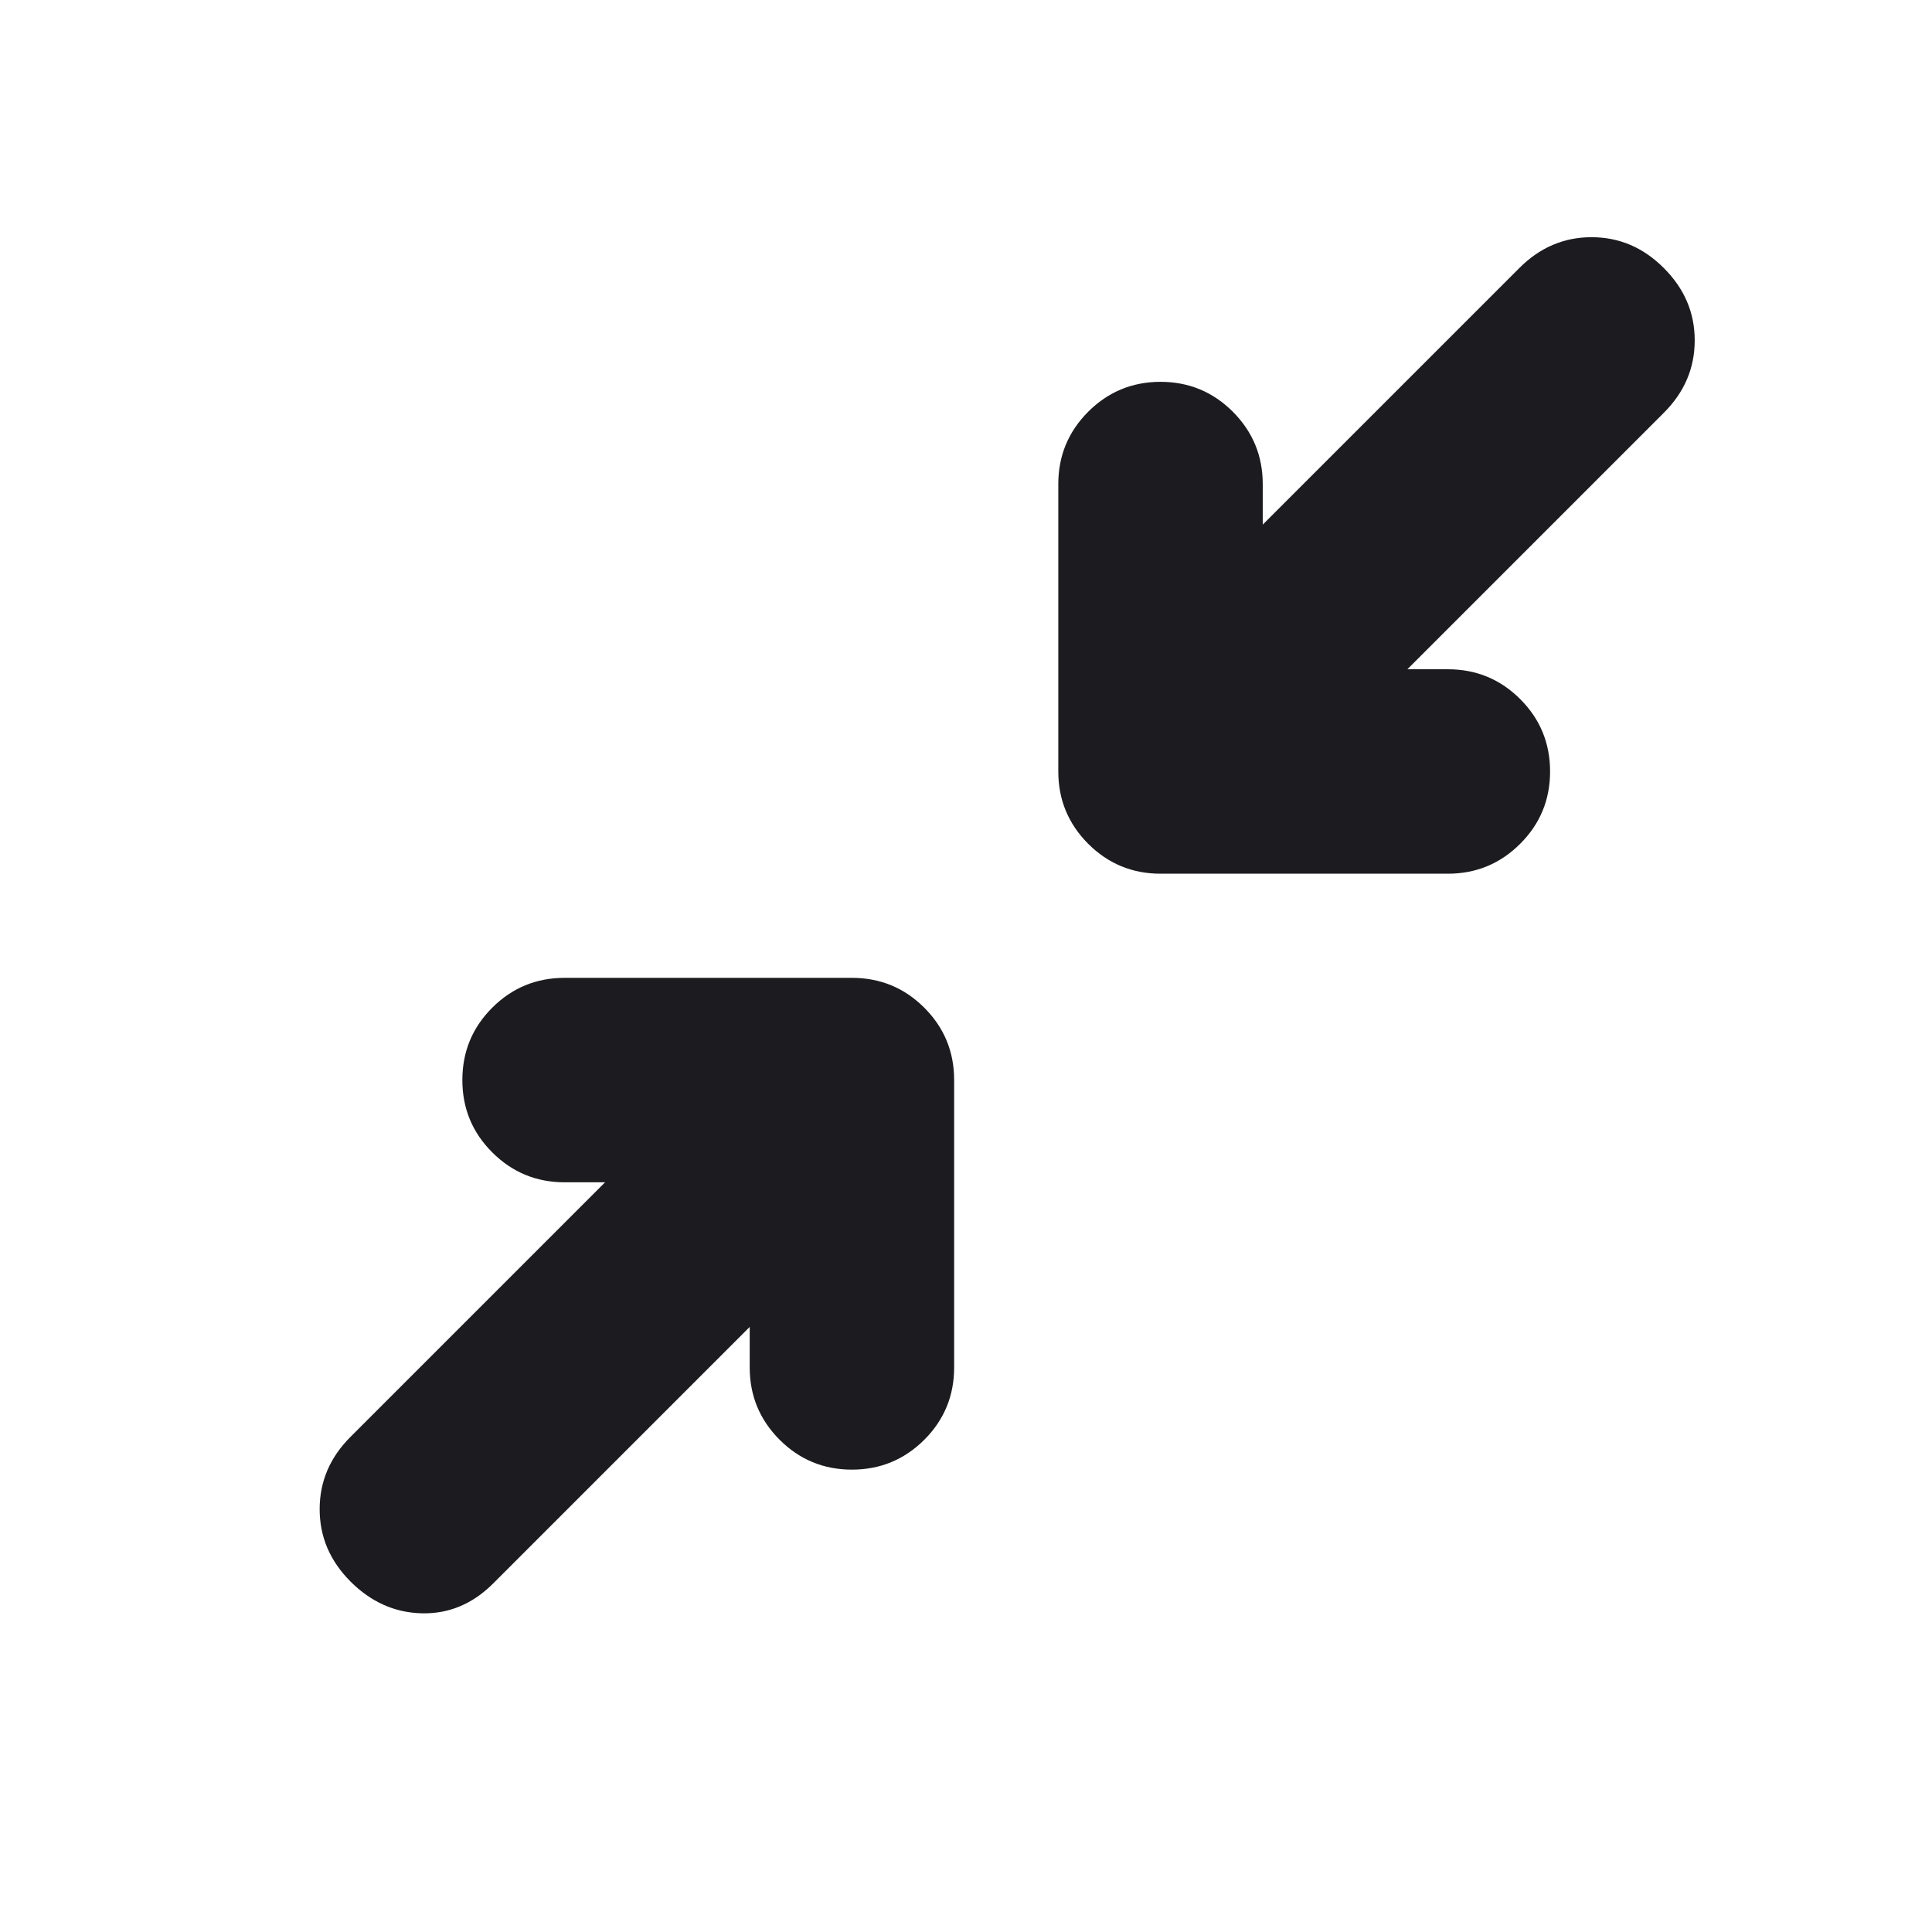
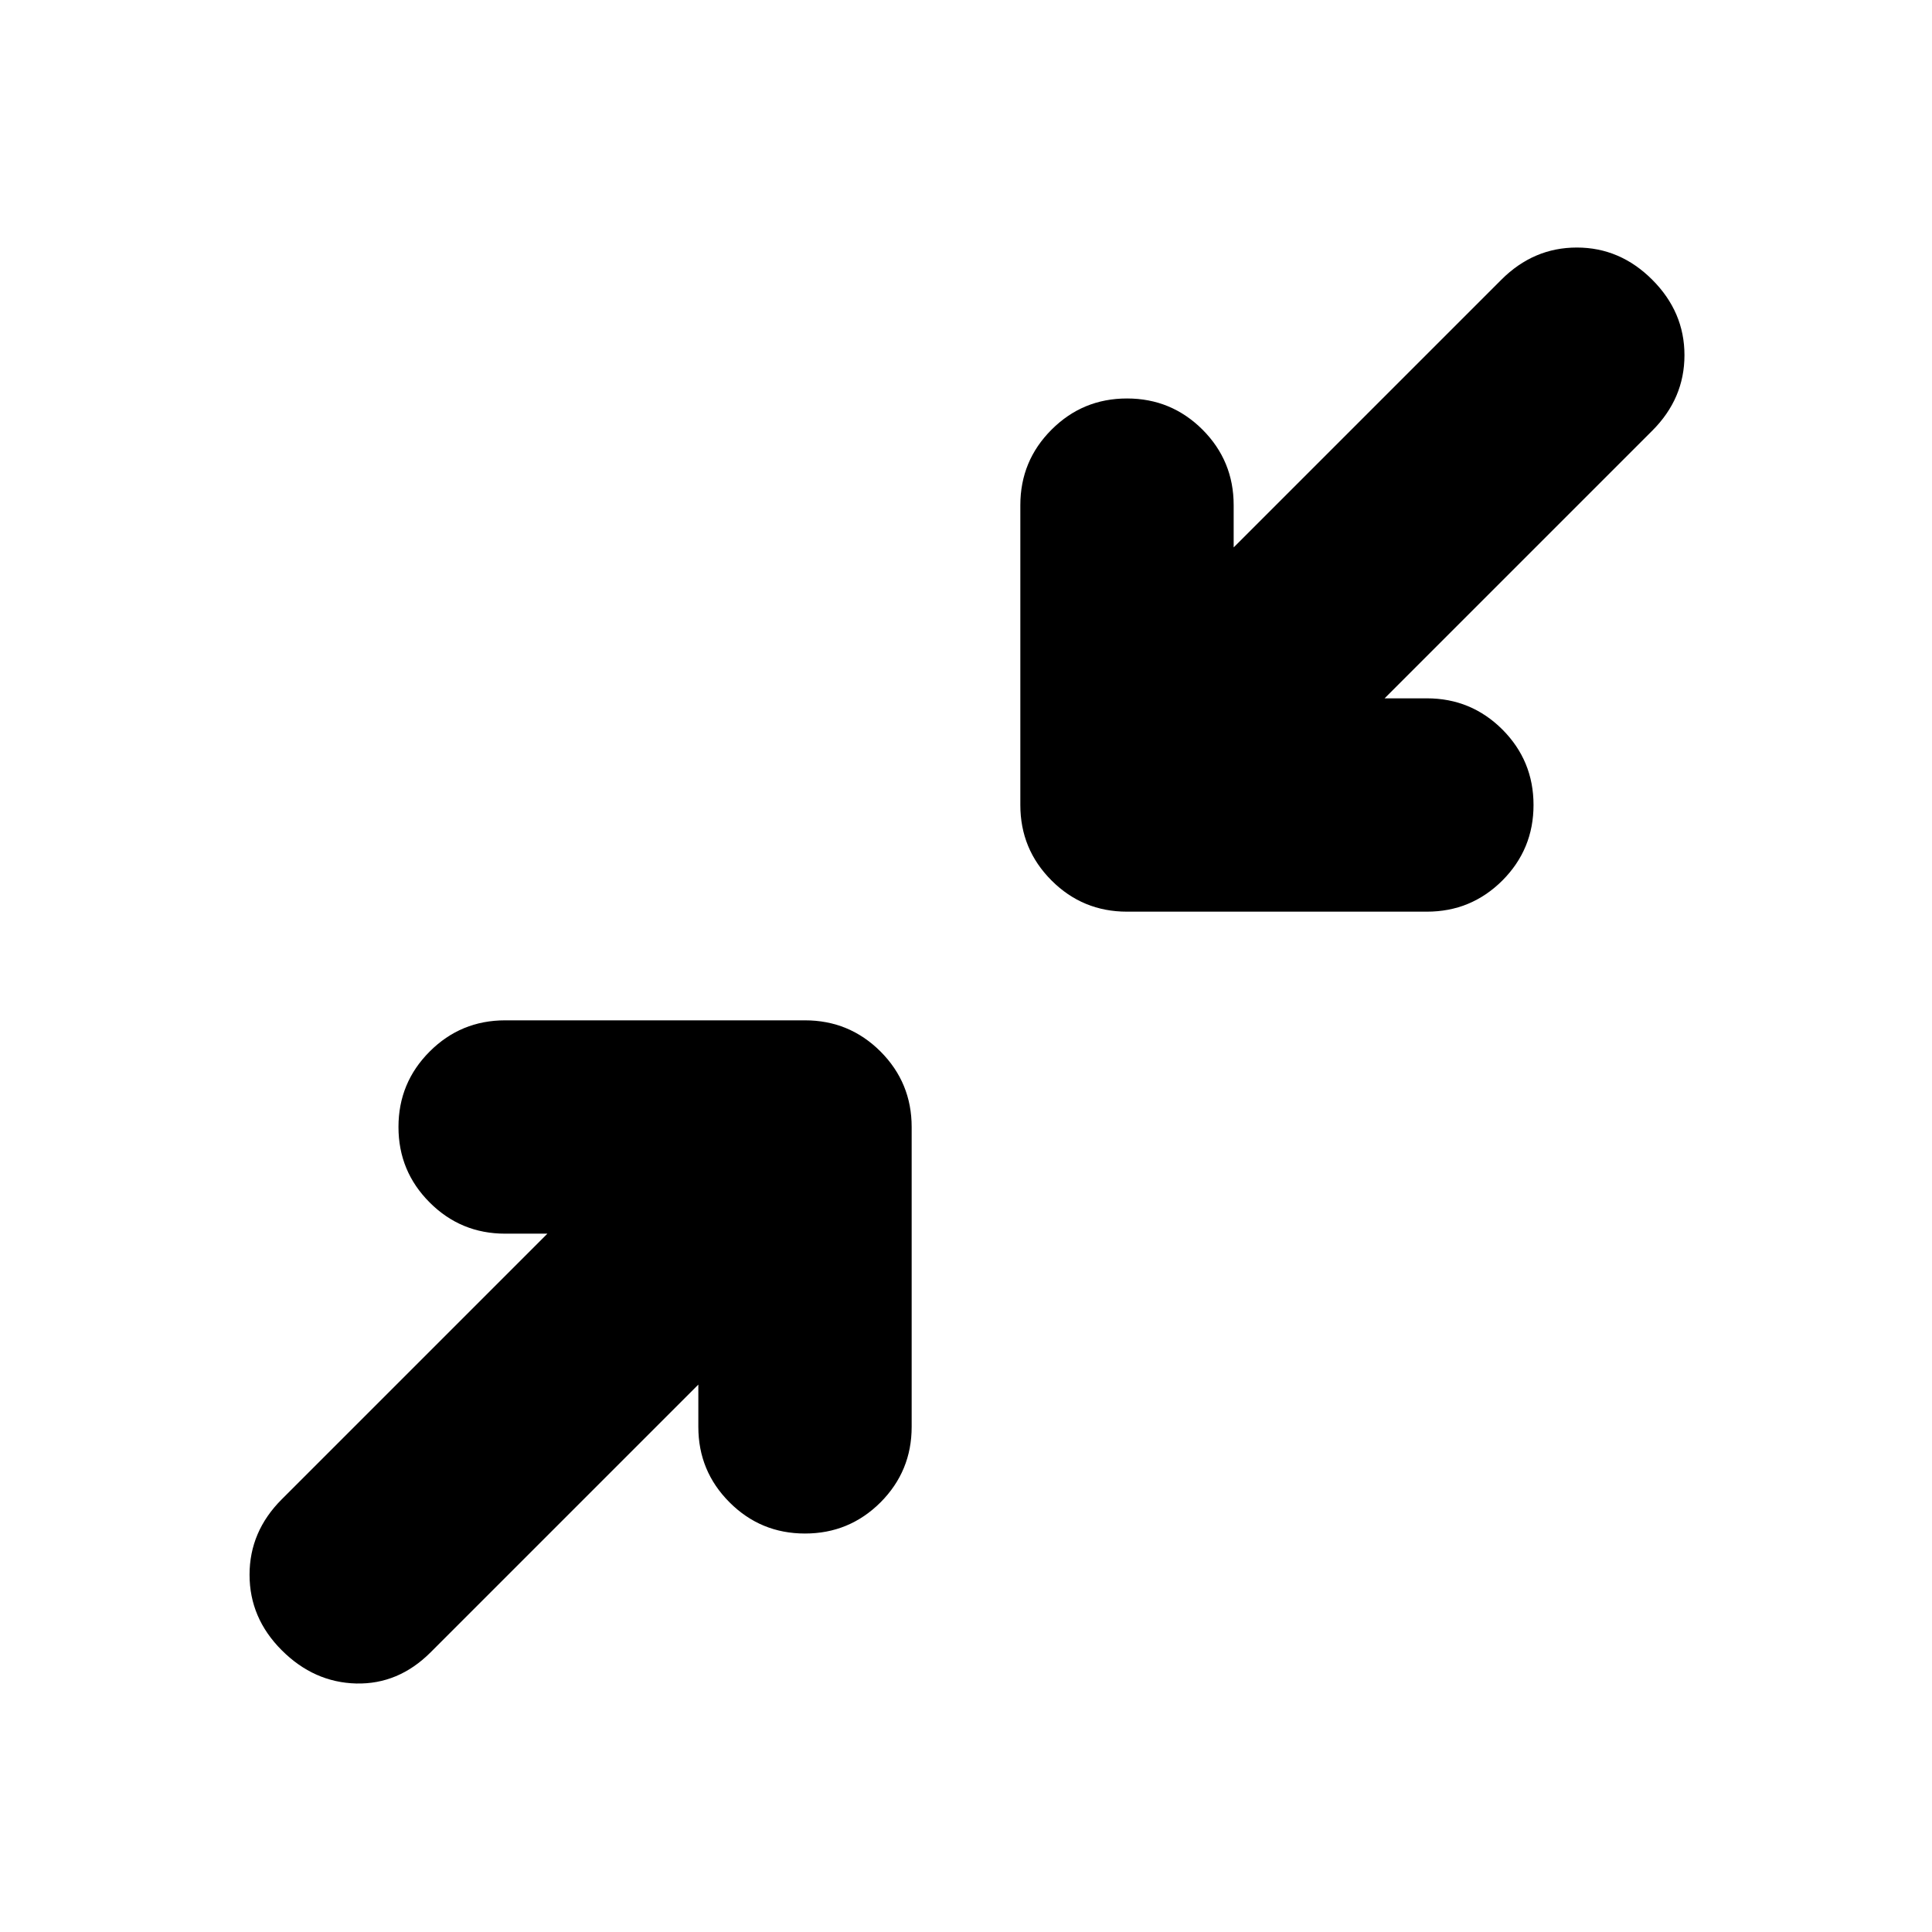
- <svg xmlns="http://www.w3.org/2000/svg" width="22" height="22" viewBox="0 0 22 22" fill="none">
-   <mask id="mask0_336_82" style="mask-type:alpha" maskUnits="userSpaceOnUse" x="0" y="0" width="22" height="22">
-     <rect x="0.917" width="21.083" height="21.083" fill="#D9D9D9" />
+ <svg xmlns="http://www.w3.org/2000/svg" width="24" height="24" viewBox="0 0 24 24" fill="none">
+   <mask id="mask0_737_1297" style="mask-type:alpha" maskUnits="userSpaceOnUse" x="0" y="0" width="24" height="24">
+     <rect width="24" height="24" fill="black" />
  </mask>
-   <g mask="url(#mask0_336_82)">
-     <path d="M8.537 15.11L5.616 18.031C5.382 18.265 5.111 18.378 4.804 18.371C4.496 18.364 4.225 18.243 3.991 18.009C3.757 17.774 3.64 17.5 3.64 17.185C3.64 16.87 3.757 16.596 3.991 16.362L6.89 13.463H6.429C6.107 13.463 5.832 13.349 5.605 13.122C5.378 12.895 5.265 12.621 5.265 12.299C5.265 11.976 5.378 11.702 5.605 11.475C5.832 11.248 6.107 11.135 6.429 11.135H9.701C10.023 11.135 10.298 11.248 10.525 11.475C10.752 11.702 10.865 11.976 10.865 12.299V15.571C10.865 15.893 10.752 16.168 10.525 16.395C10.298 16.621 10.023 16.735 9.701 16.735C9.379 16.735 9.104 16.621 8.878 16.395C8.651 16.168 8.537 15.893 8.537 15.571V15.11ZM16.026 7.621H16.487C16.809 7.621 17.084 7.734 17.311 7.961C17.538 8.188 17.651 8.463 17.651 8.785C17.651 9.107 17.538 9.381 17.311 9.608C17.084 9.835 16.809 9.949 16.487 9.949H13.215C12.893 9.949 12.618 9.835 12.391 9.608C12.165 9.381 12.051 9.107 12.051 8.785V5.512C12.051 5.19 12.165 4.916 12.391 4.689C12.618 4.462 12.893 4.348 13.215 4.348C13.537 4.348 13.812 4.462 14.039 4.689C14.265 4.916 14.379 5.19 14.379 5.512V5.974L17.3 3.053C17.534 2.818 17.809 2.701 18.123 2.701C18.438 2.701 18.713 2.818 18.947 3.053C19.181 3.287 19.298 3.561 19.298 3.876C19.298 4.191 19.181 4.466 18.947 4.7L16.026 7.621Z" fill="#1C1B1F" />
+   <g mask="url(#mask0_737_1297)">
+     <path d="M8.675 17.2L5.35 20.525C5.083 20.792 4.775 20.921 4.425 20.913C4.075 20.904 3.767 20.767 3.5 20.5C3.233 20.233 3.1 19.921 3.1 19.562C3.1 19.204 3.233 18.892 3.5 18.625L6.8 15.325H6.275C5.908 15.325 5.596 15.196 5.338 14.938C5.079 14.679 4.95 14.367 4.95 14C4.95 13.633 5.079 13.321 5.338 13.062C5.596 12.804 5.908 12.675 6.275 12.675H10C10.367 12.675 10.679 12.804 10.938 13.062C11.196 13.321 11.325 13.633 11.325 14V17.725C11.325 18.092 11.196 18.404 10.938 18.663C10.679 18.921 10.367 19.05 10 19.05C9.633 19.05 9.321 18.921 9.063 18.663C8.804 18.404 8.675 18.092 8.675 17.725V17.2ZM17.2 8.675H17.725C18.092 8.675 18.404 8.804 18.663 9.062C18.921 9.321 19.05 9.633 19.05 10C19.05 10.367 18.921 10.679 18.663 10.938C18.404 11.196 18.092 11.325 17.725 11.325H14C13.633 11.325 13.321 11.196 13.063 10.938C12.804 10.679 12.675 10.367 12.675 10V6.275C12.675 5.908 12.804 5.596 13.063 5.337C13.321 5.079 13.633 4.95 14 4.95C14.367 4.95 14.679 5.079 14.938 5.337C15.196 5.596 15.325 5.908 15.325 6.275V6.8L18.65 3.475C18.917 3.208 19.229 3.075 19.588 3.075C19.946 3.075 20.258 3.208 20.525 3.475C20.792 3.742 20.925 4.054 20.925 4.412C20.925 4.771 20.792 5.083 20.525 5.35L17.2 8.675Z" fill="black" />
  </g>
</svg>
